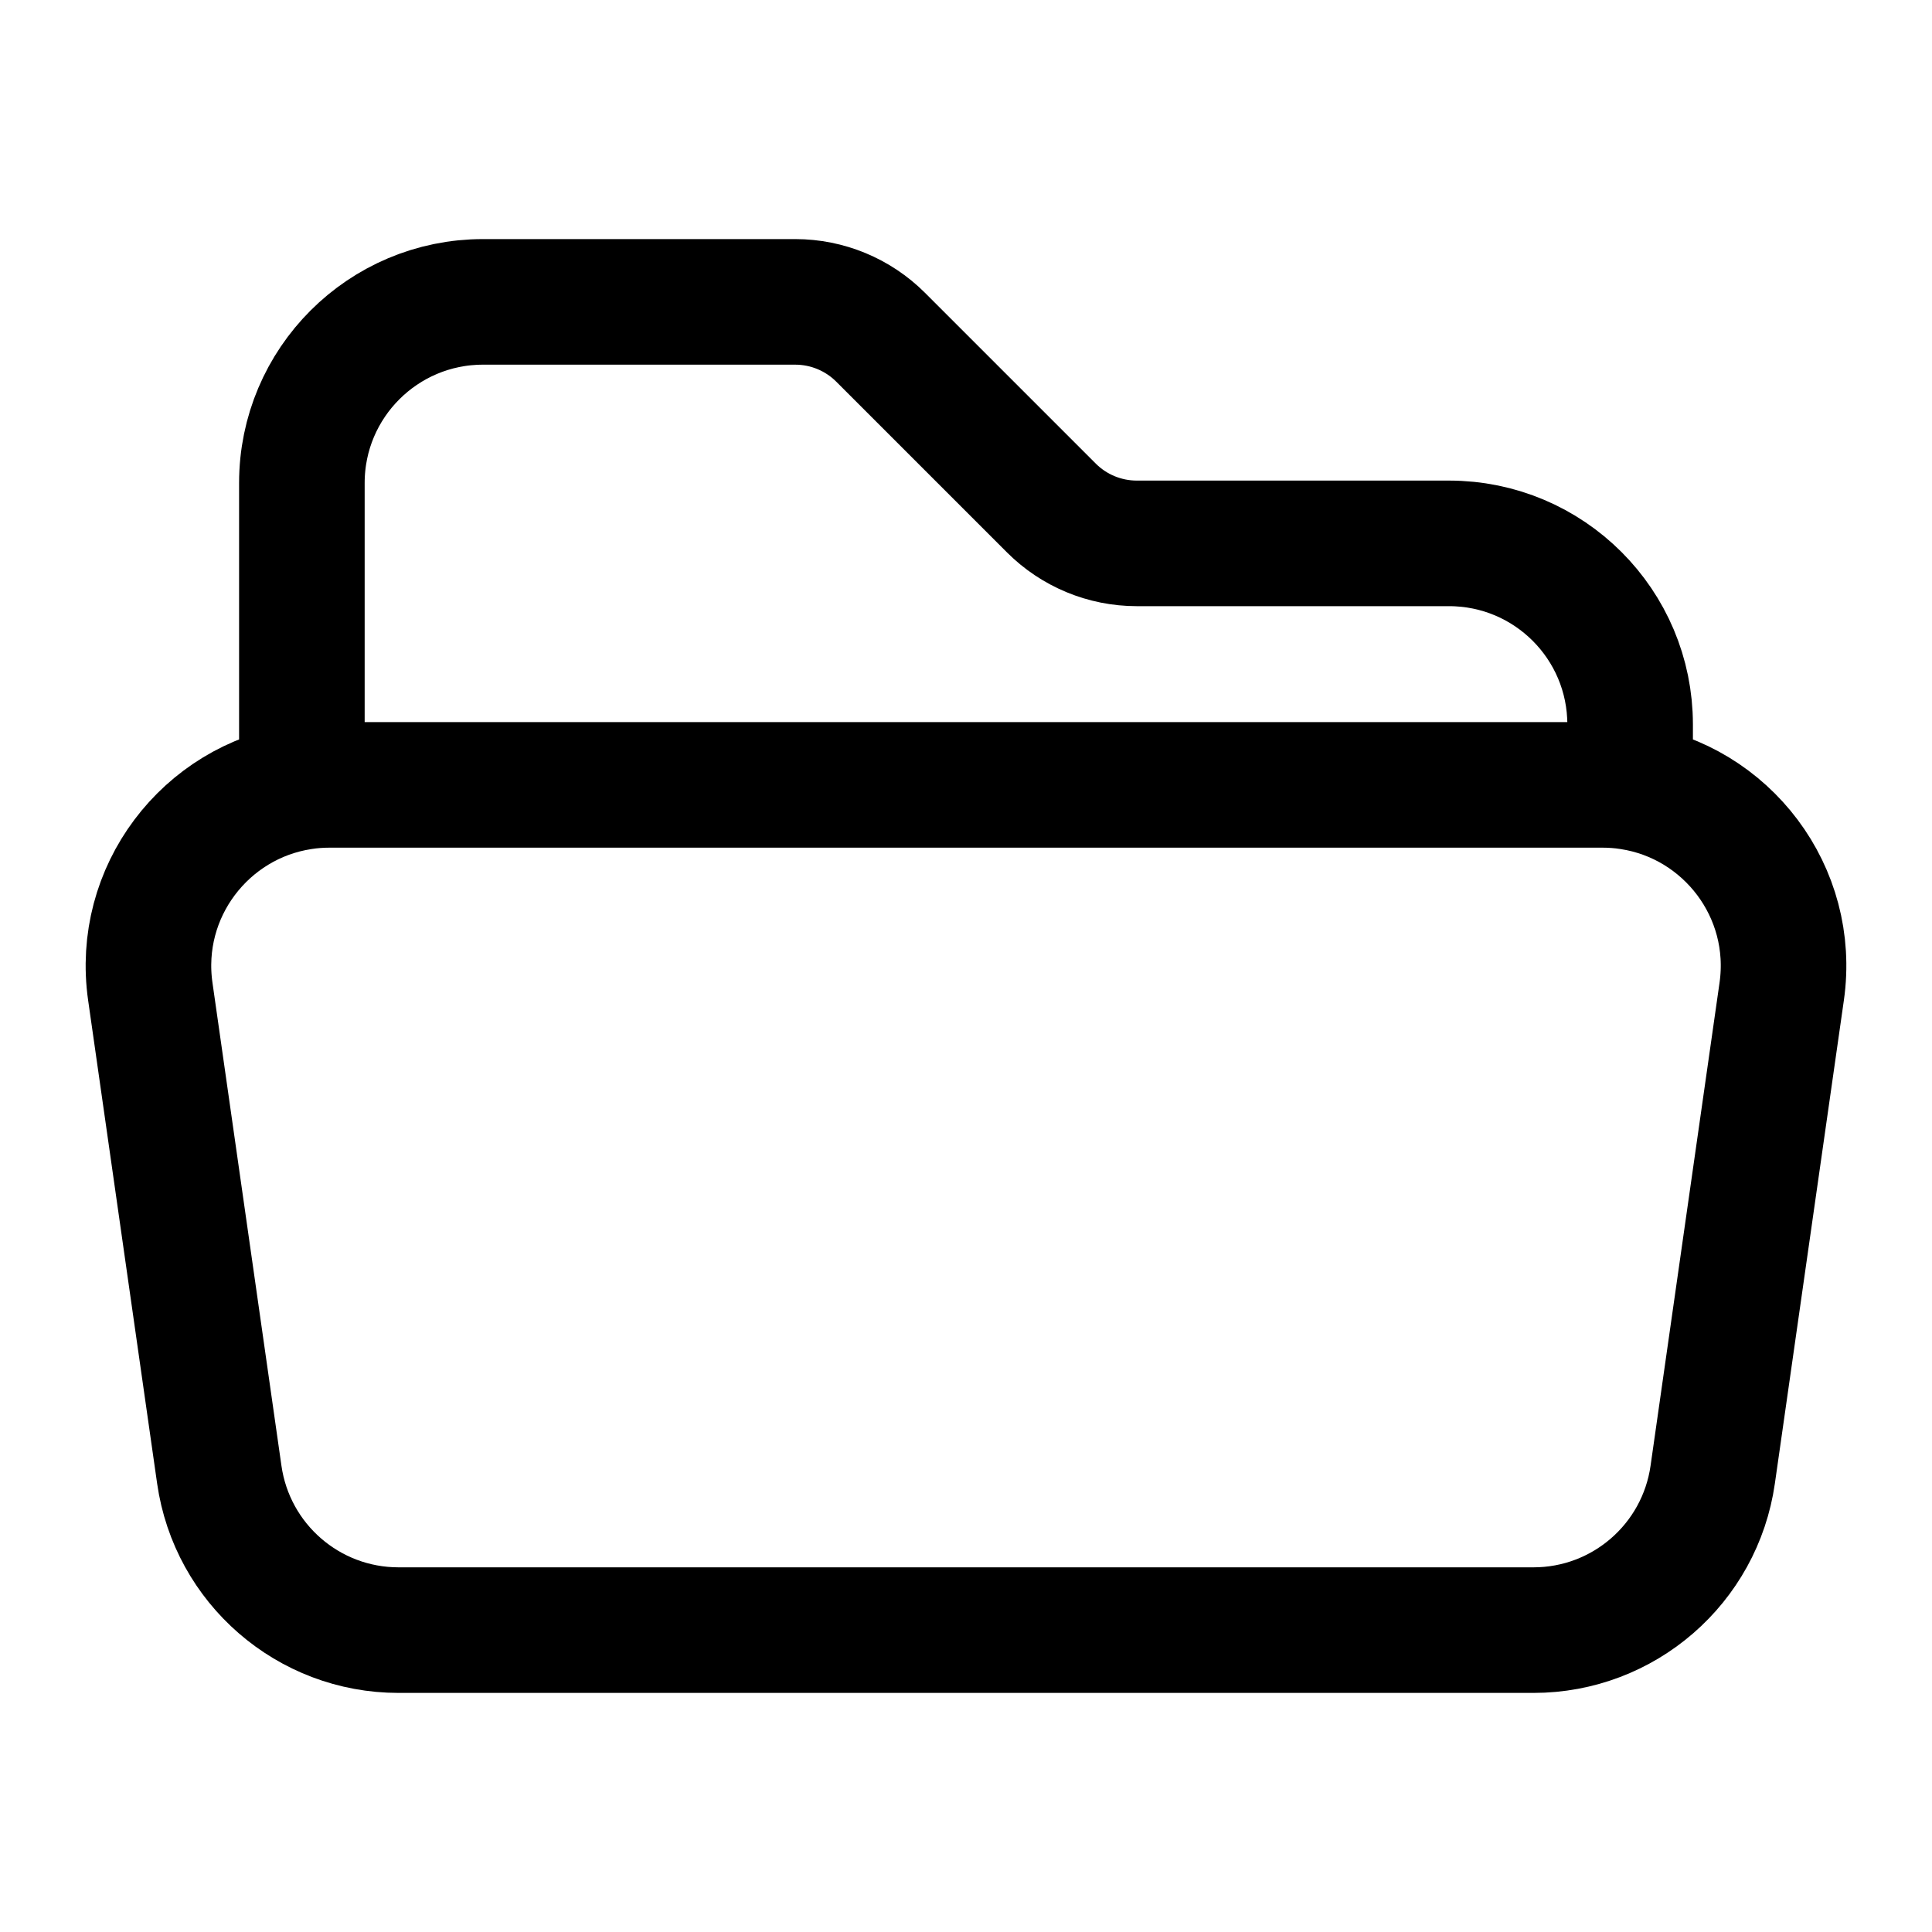
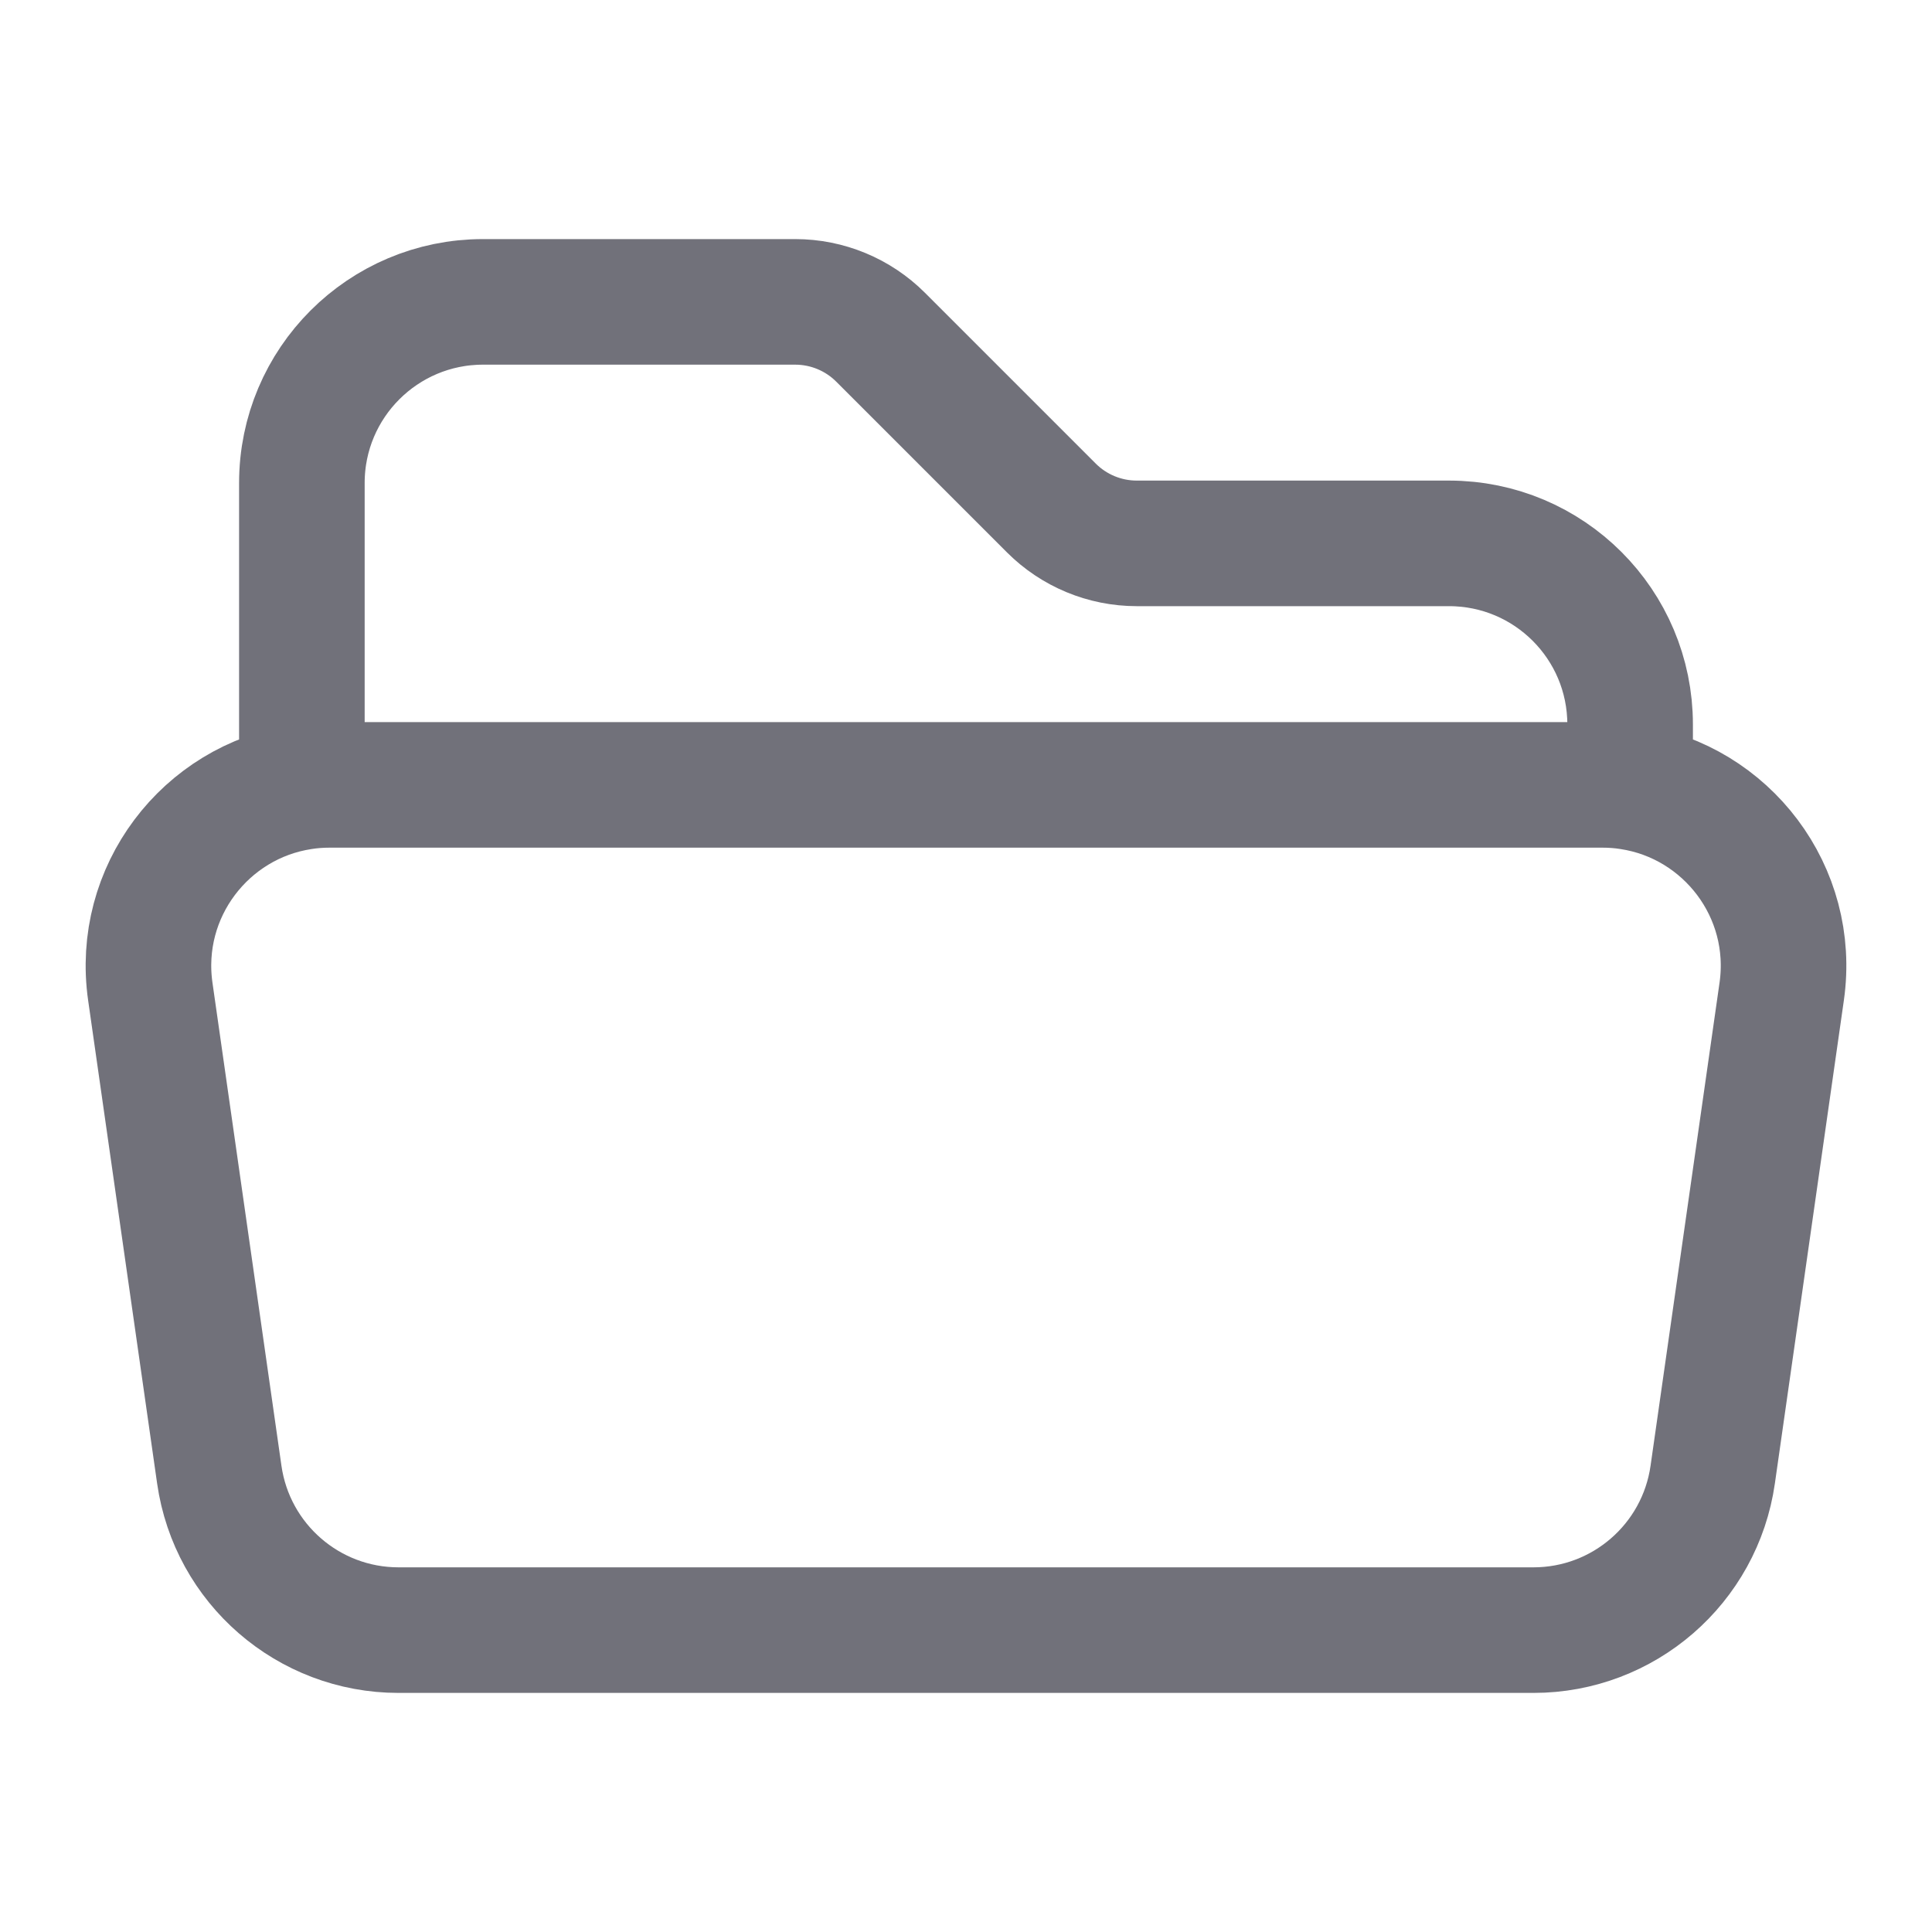
<svg xmlns="http://www.w3.org/2000/svg" width="20" height="20" viewBox="0 0 20 20" fill="none">
-   <path d="M3.125 8.147C3.218 8.132 3.314 8.125 3.412 8.125H16.588C16.686 8.125 16.782 8.132 16.875 8.147M3.125 8.147C2.128 8.299 1.408 9.232 1.556 10.265L2.27 15.265C2.402 16.189 3.193 16.875 4.126 16.875H15.874C16.807 16.875 17.598 16.189 17.73 15.265L18.444 10.265C18.592 9.232 17.872 8.299 16.875 8.147M3.125 8.147V5C3.125 3.964 3.965 3.125 5 3.125H8.232C8.564 3.125 8.882 3.257 9.116 3.491L10.884 5.259C11.118 5.493 11.436 5.625 11.768 5.625H15C16.036 5.625 16.875 6.464 16.875 7.5V8.147" stroke="currentColor" stroke-width="1.3" stroke-linecap="round" stroke-linejoin="round" />
+   <path d="M3.125 8.147C3.218 8.132 3.314 8.125 3.412 8.125H16.588C16.686 8.125 16.782 8.132 16.875 8.147M3.125 8.147C2.128 8.299 1.408 9.232 1.556 10.265L2.27 15.265C2.402 16.189 3.193 16.875 4.126 16.875H15.874C16.807 16.875 17.598 16.189 17.73 15.265L18.444 10.265C18.592 9.232 17.872 8.299 16.875 8.147M3.125 8.147V5C3.125 3.964 3.965 3.125 5 3.125H8.232C8.564 3.125 8.882 3.257 9.116 3.491L10.884 5.259C11.118 5.493 11.436 5.625 11.768 5.625H15C16.036 5.625 16.875 6.464 16.875 7.5V8.147" stroke="#71717A" stroke-width="1.3" stroke-linecap="round" stroke-linejoin="round" />
</svg>
